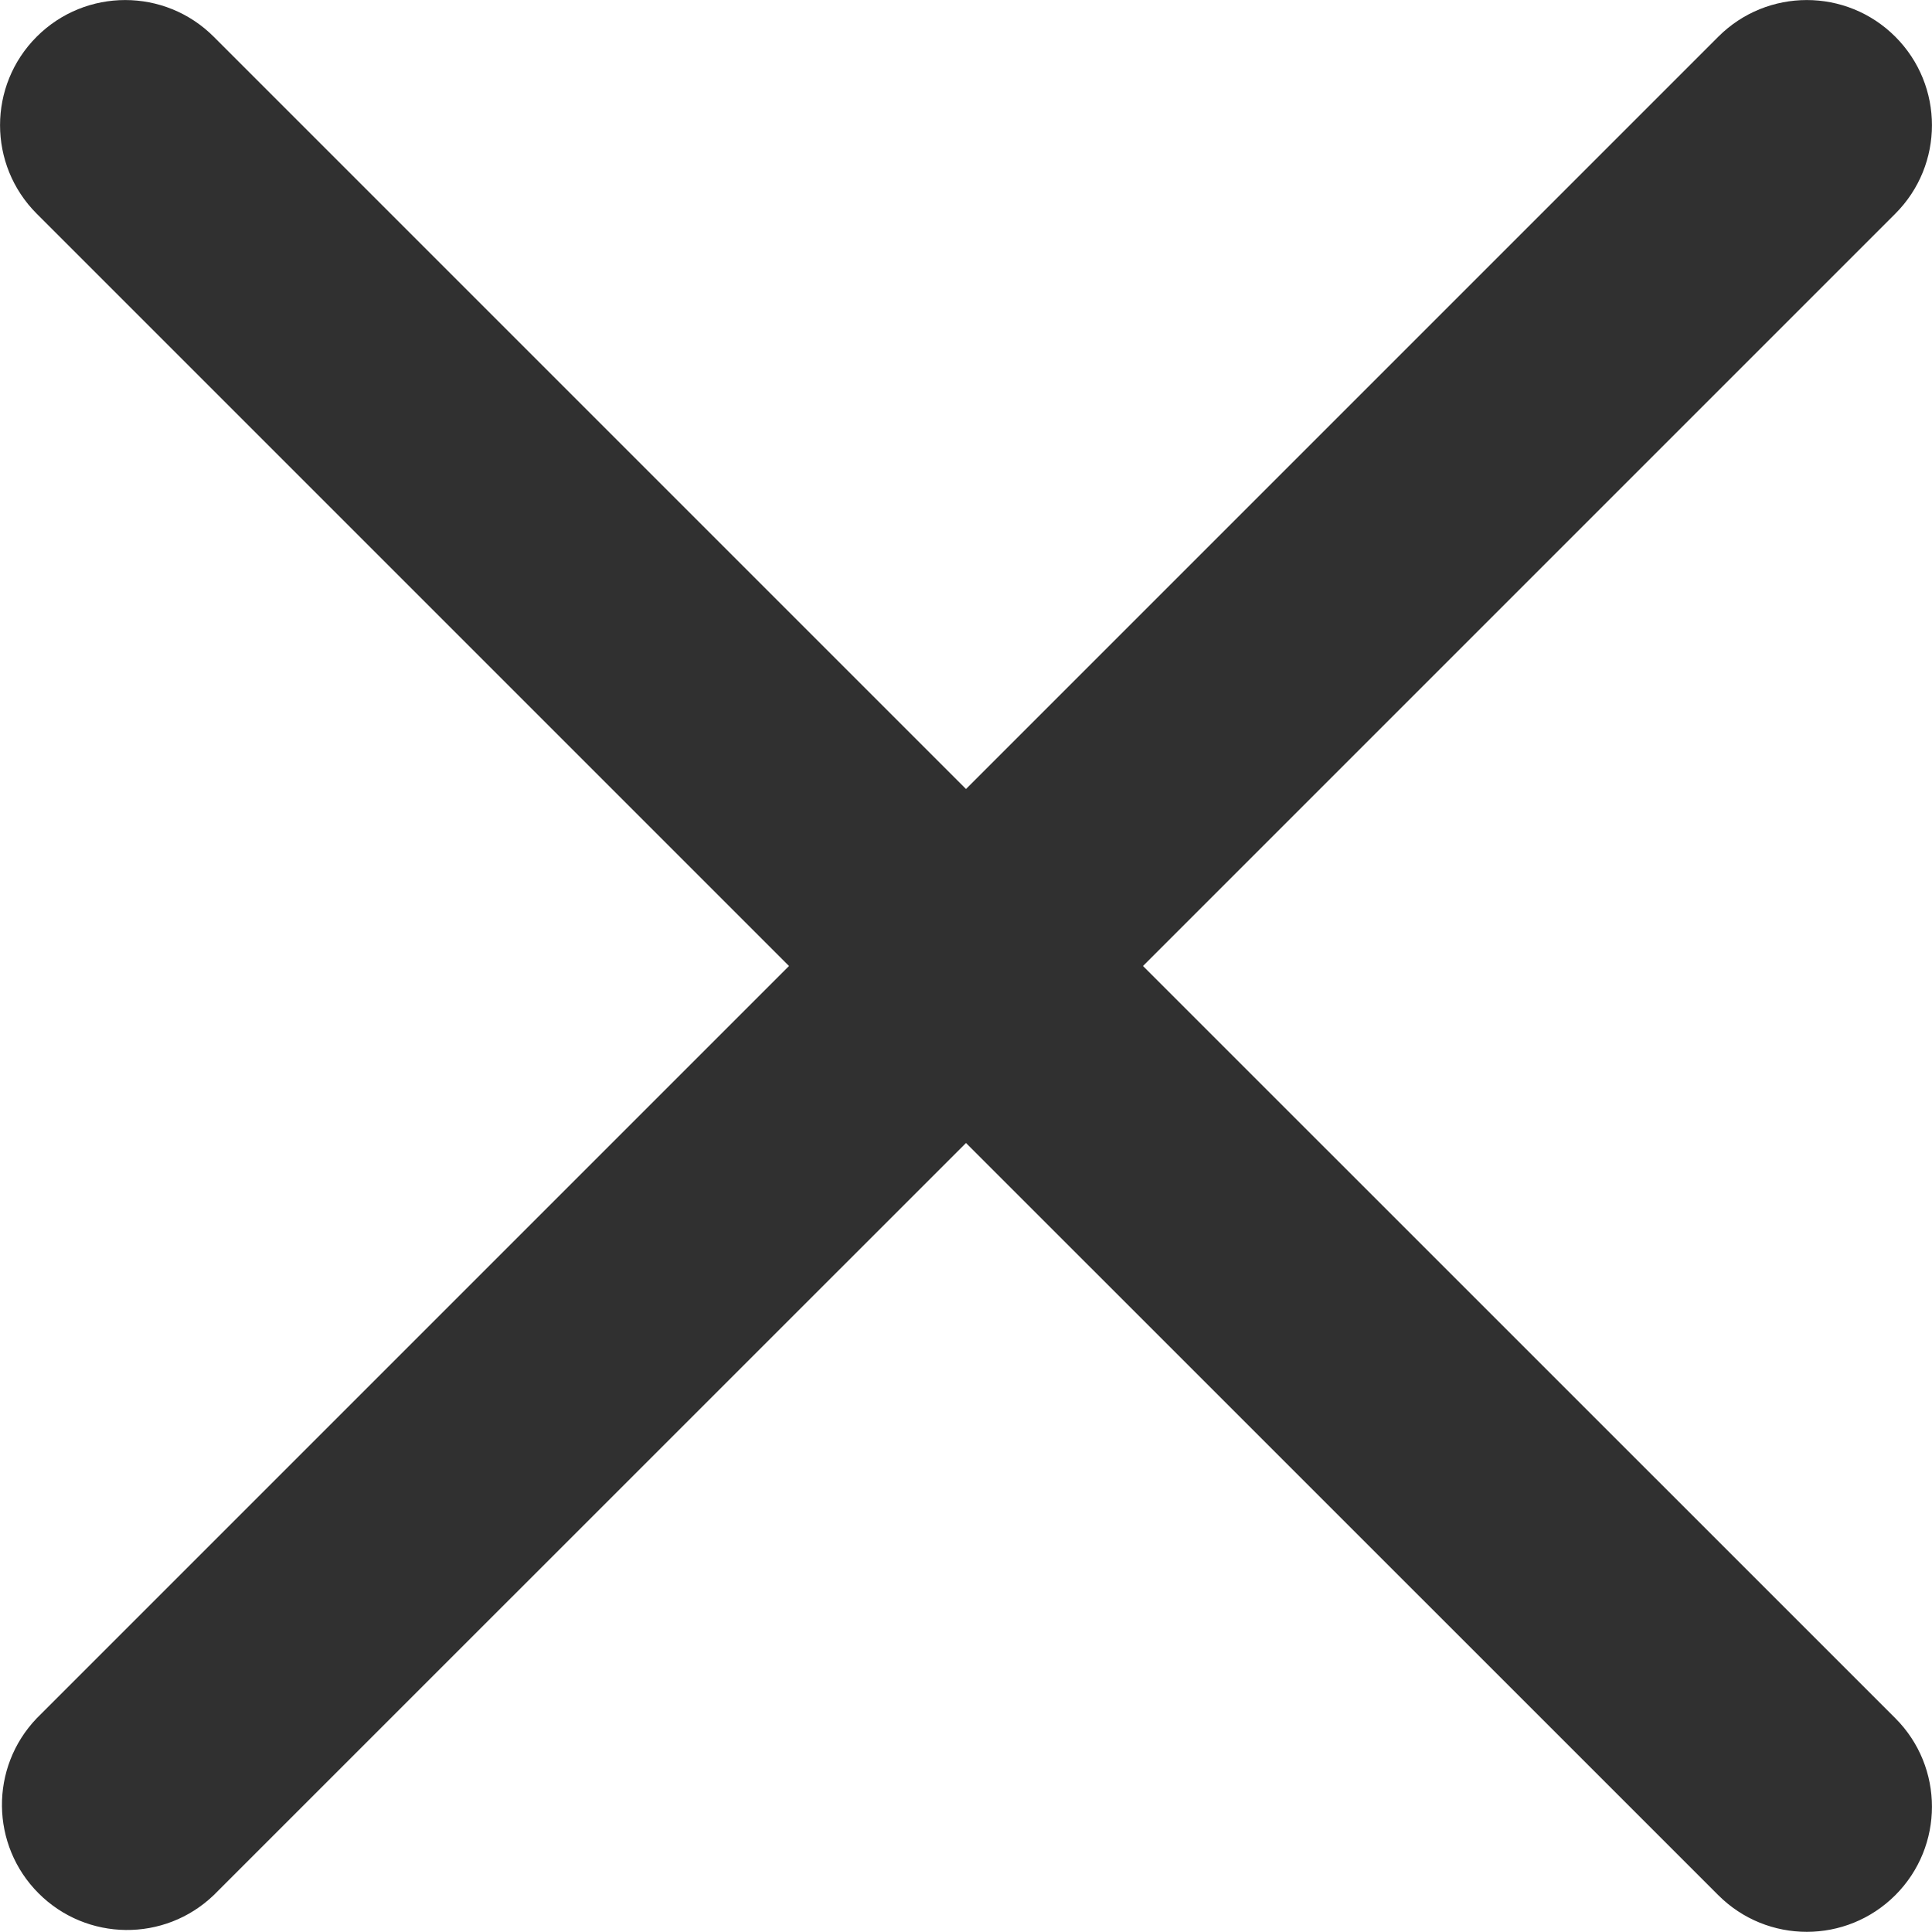
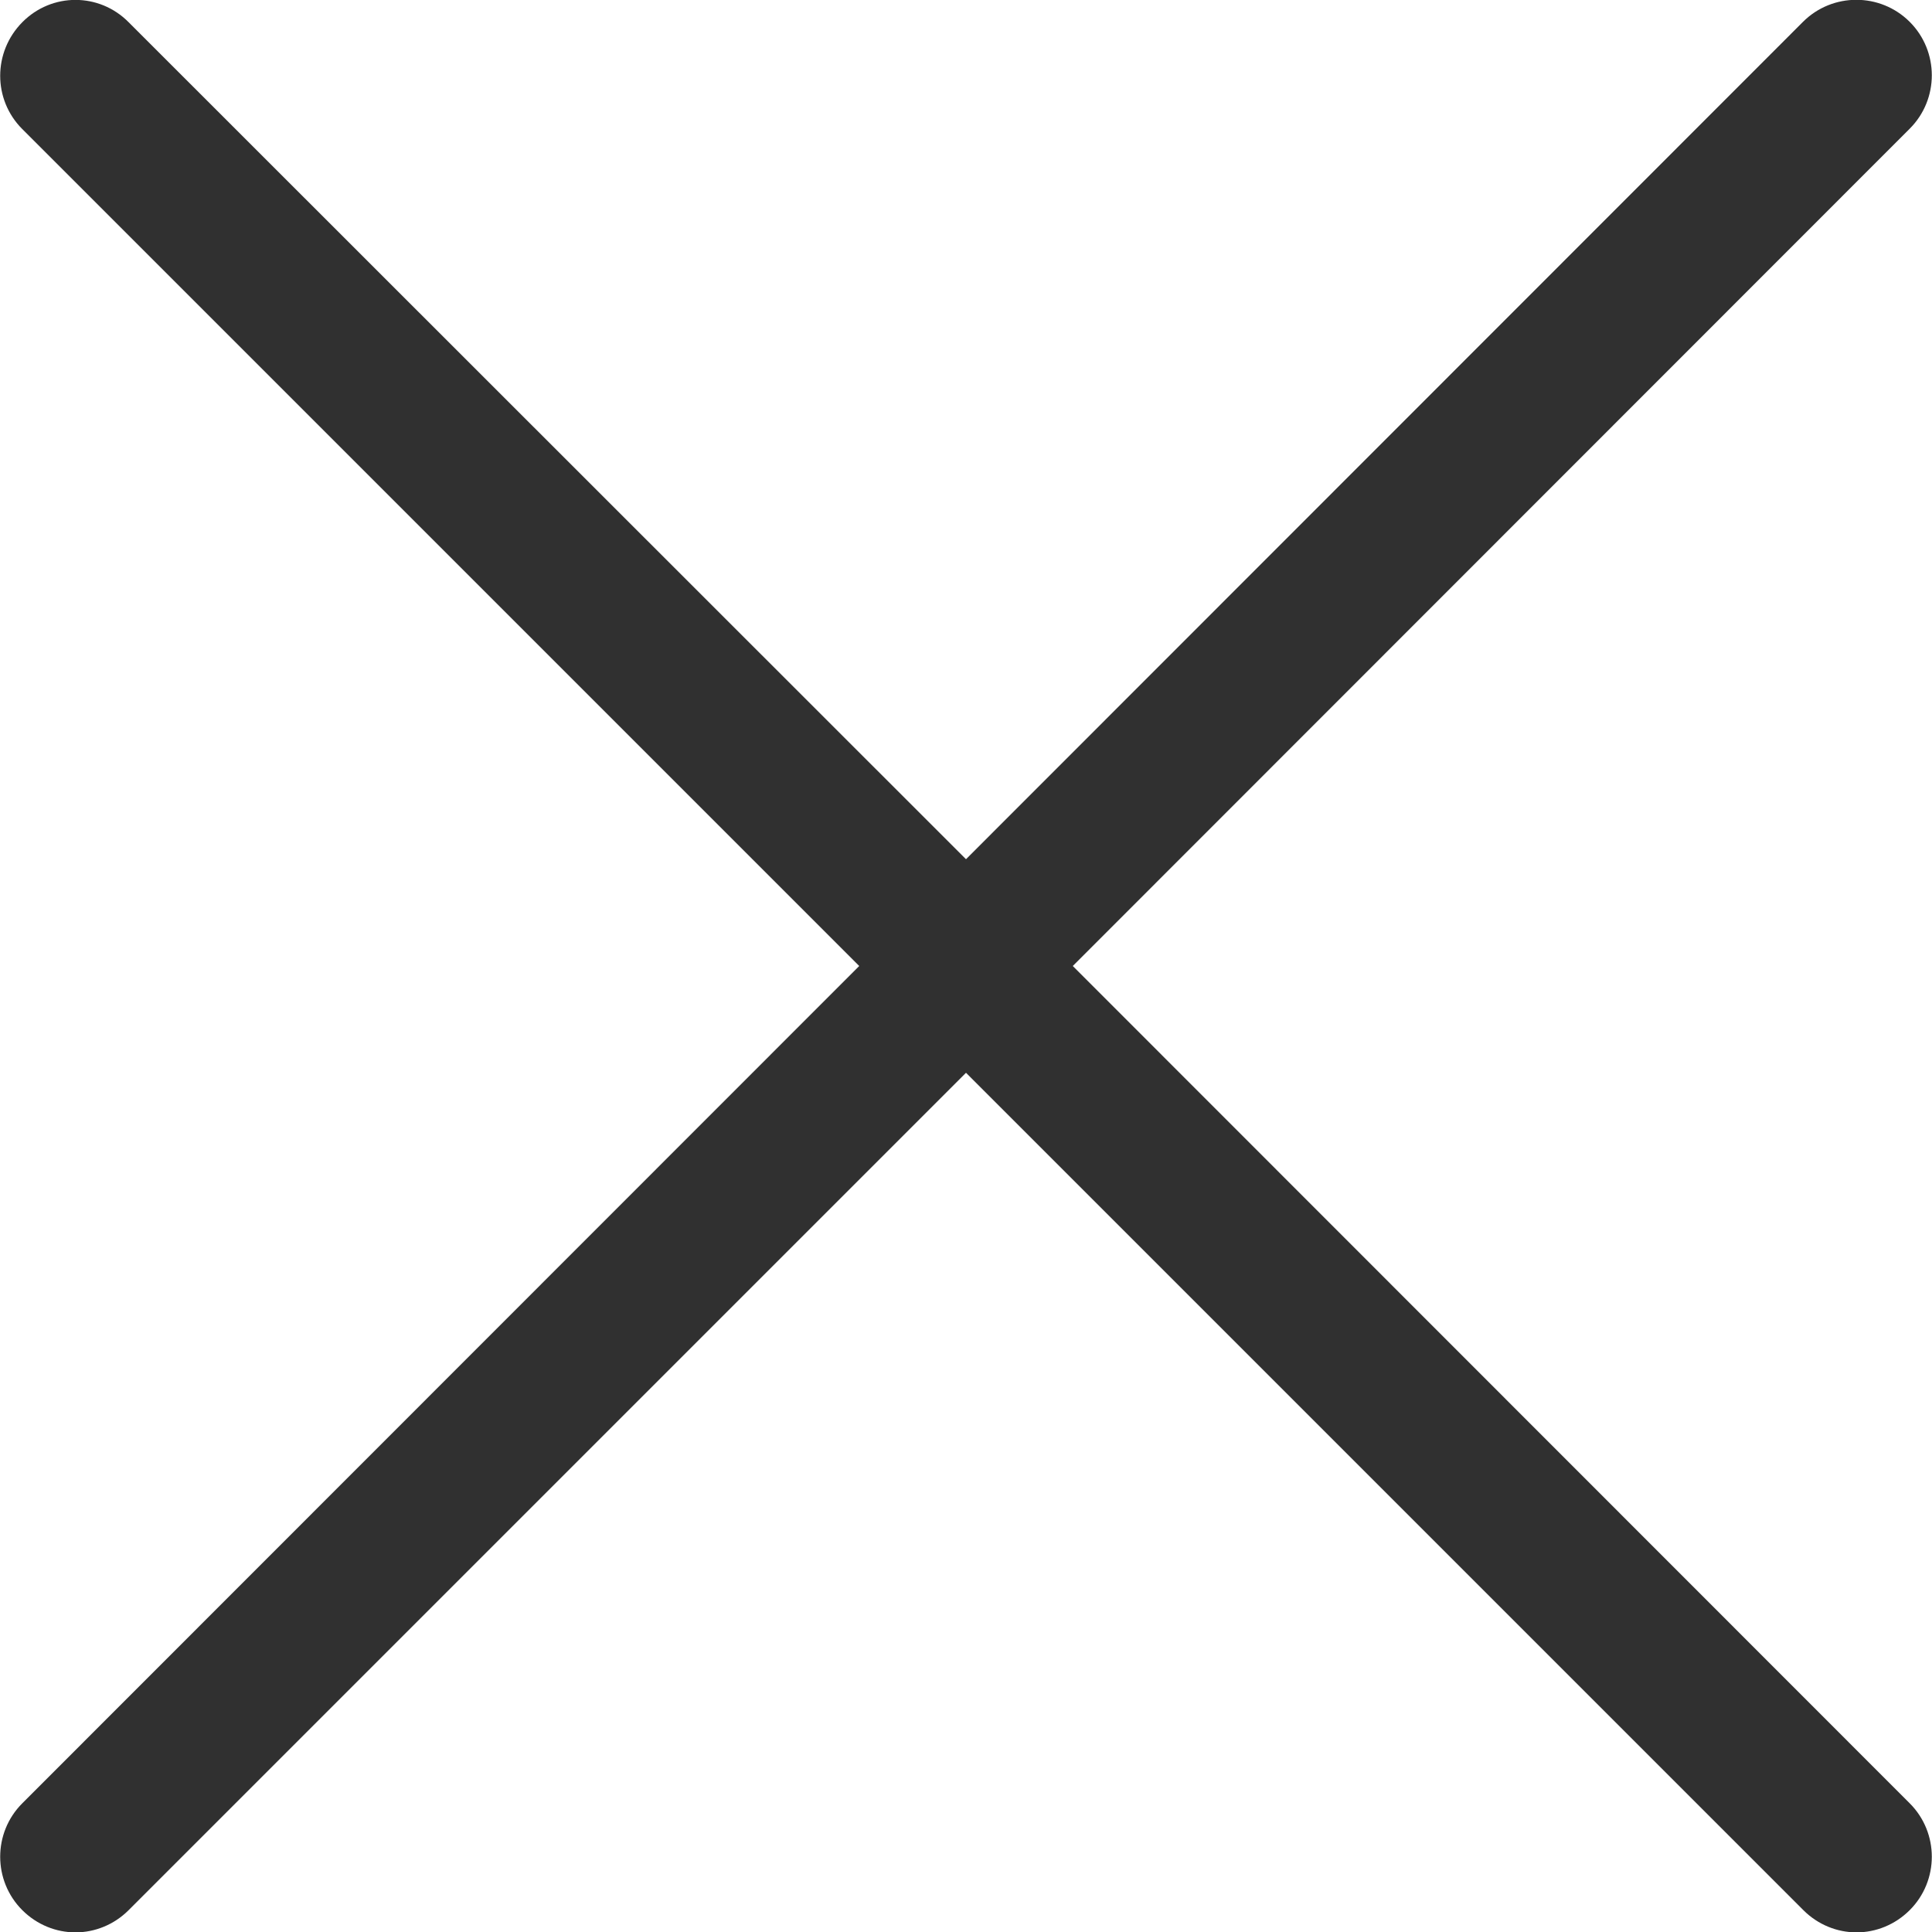
- <svg xmlns="http://www.w3.org/2000/svg" id="Layer_1" data-name="Layer 1" viewBox="0 0 329 328.99">
-   <defs>
-     <style>.cls-1{fill:#303030;}</style>
-   </defs>
-   <path class="cls-1" d="M194.64,164.77,322.75,36.66A21.31,21.31,0,0,0,292.61,6.52L164.5,134.63,36.39,6.52A21.31,21.31,0,0,0,6.25,36.66L134.36,164.77,6.25,292.88A21.31,21.31,0,0,0,36.39,323L164.5,194.91,292.61,323a21.31,21.31,0,0,0,30.14-30.14Z" transform="translate(0 -0.27)" />
+ <svg xmlns="http://www.w3.org/2000/svg" version="1.1" id="Capa_1" x="0px" y="0px" viewBox="0 0 512 512" style="enable-background:new 0 0 512 512;" xml:space="preserve">
+   <style type="text/css">
+ 	.st0{fill:#303030;}
+ </style>
+   <g>
+     <g>
+       <path class="st0" d="M284.3,256L506.1,34.1c7.8-7.8,7.8-20.5,0-28.3c-7.8-7.8-20.5-7.8-28.3,0L256,227.7L34.1,5.9    C26.3-2,13.7-2,5.9,5.9s-7.8,20.5,0,28.3L227.7,256L5.9,477.9c-7.8,7.8-7.8,20.5,0,28.3c3.9,3.9,9,5.9,14.1,5.9s10.2-2,14.1-5.9    L256,284.3l221.9,221.9c3.9,3.9,9,5.9,14.1,5.9s10.2-2,14.1-5.9c7.8-7.8,7.8-20.5,0-28.3L284.3,256z" />
+     </g>
+   </g>
</svg>
